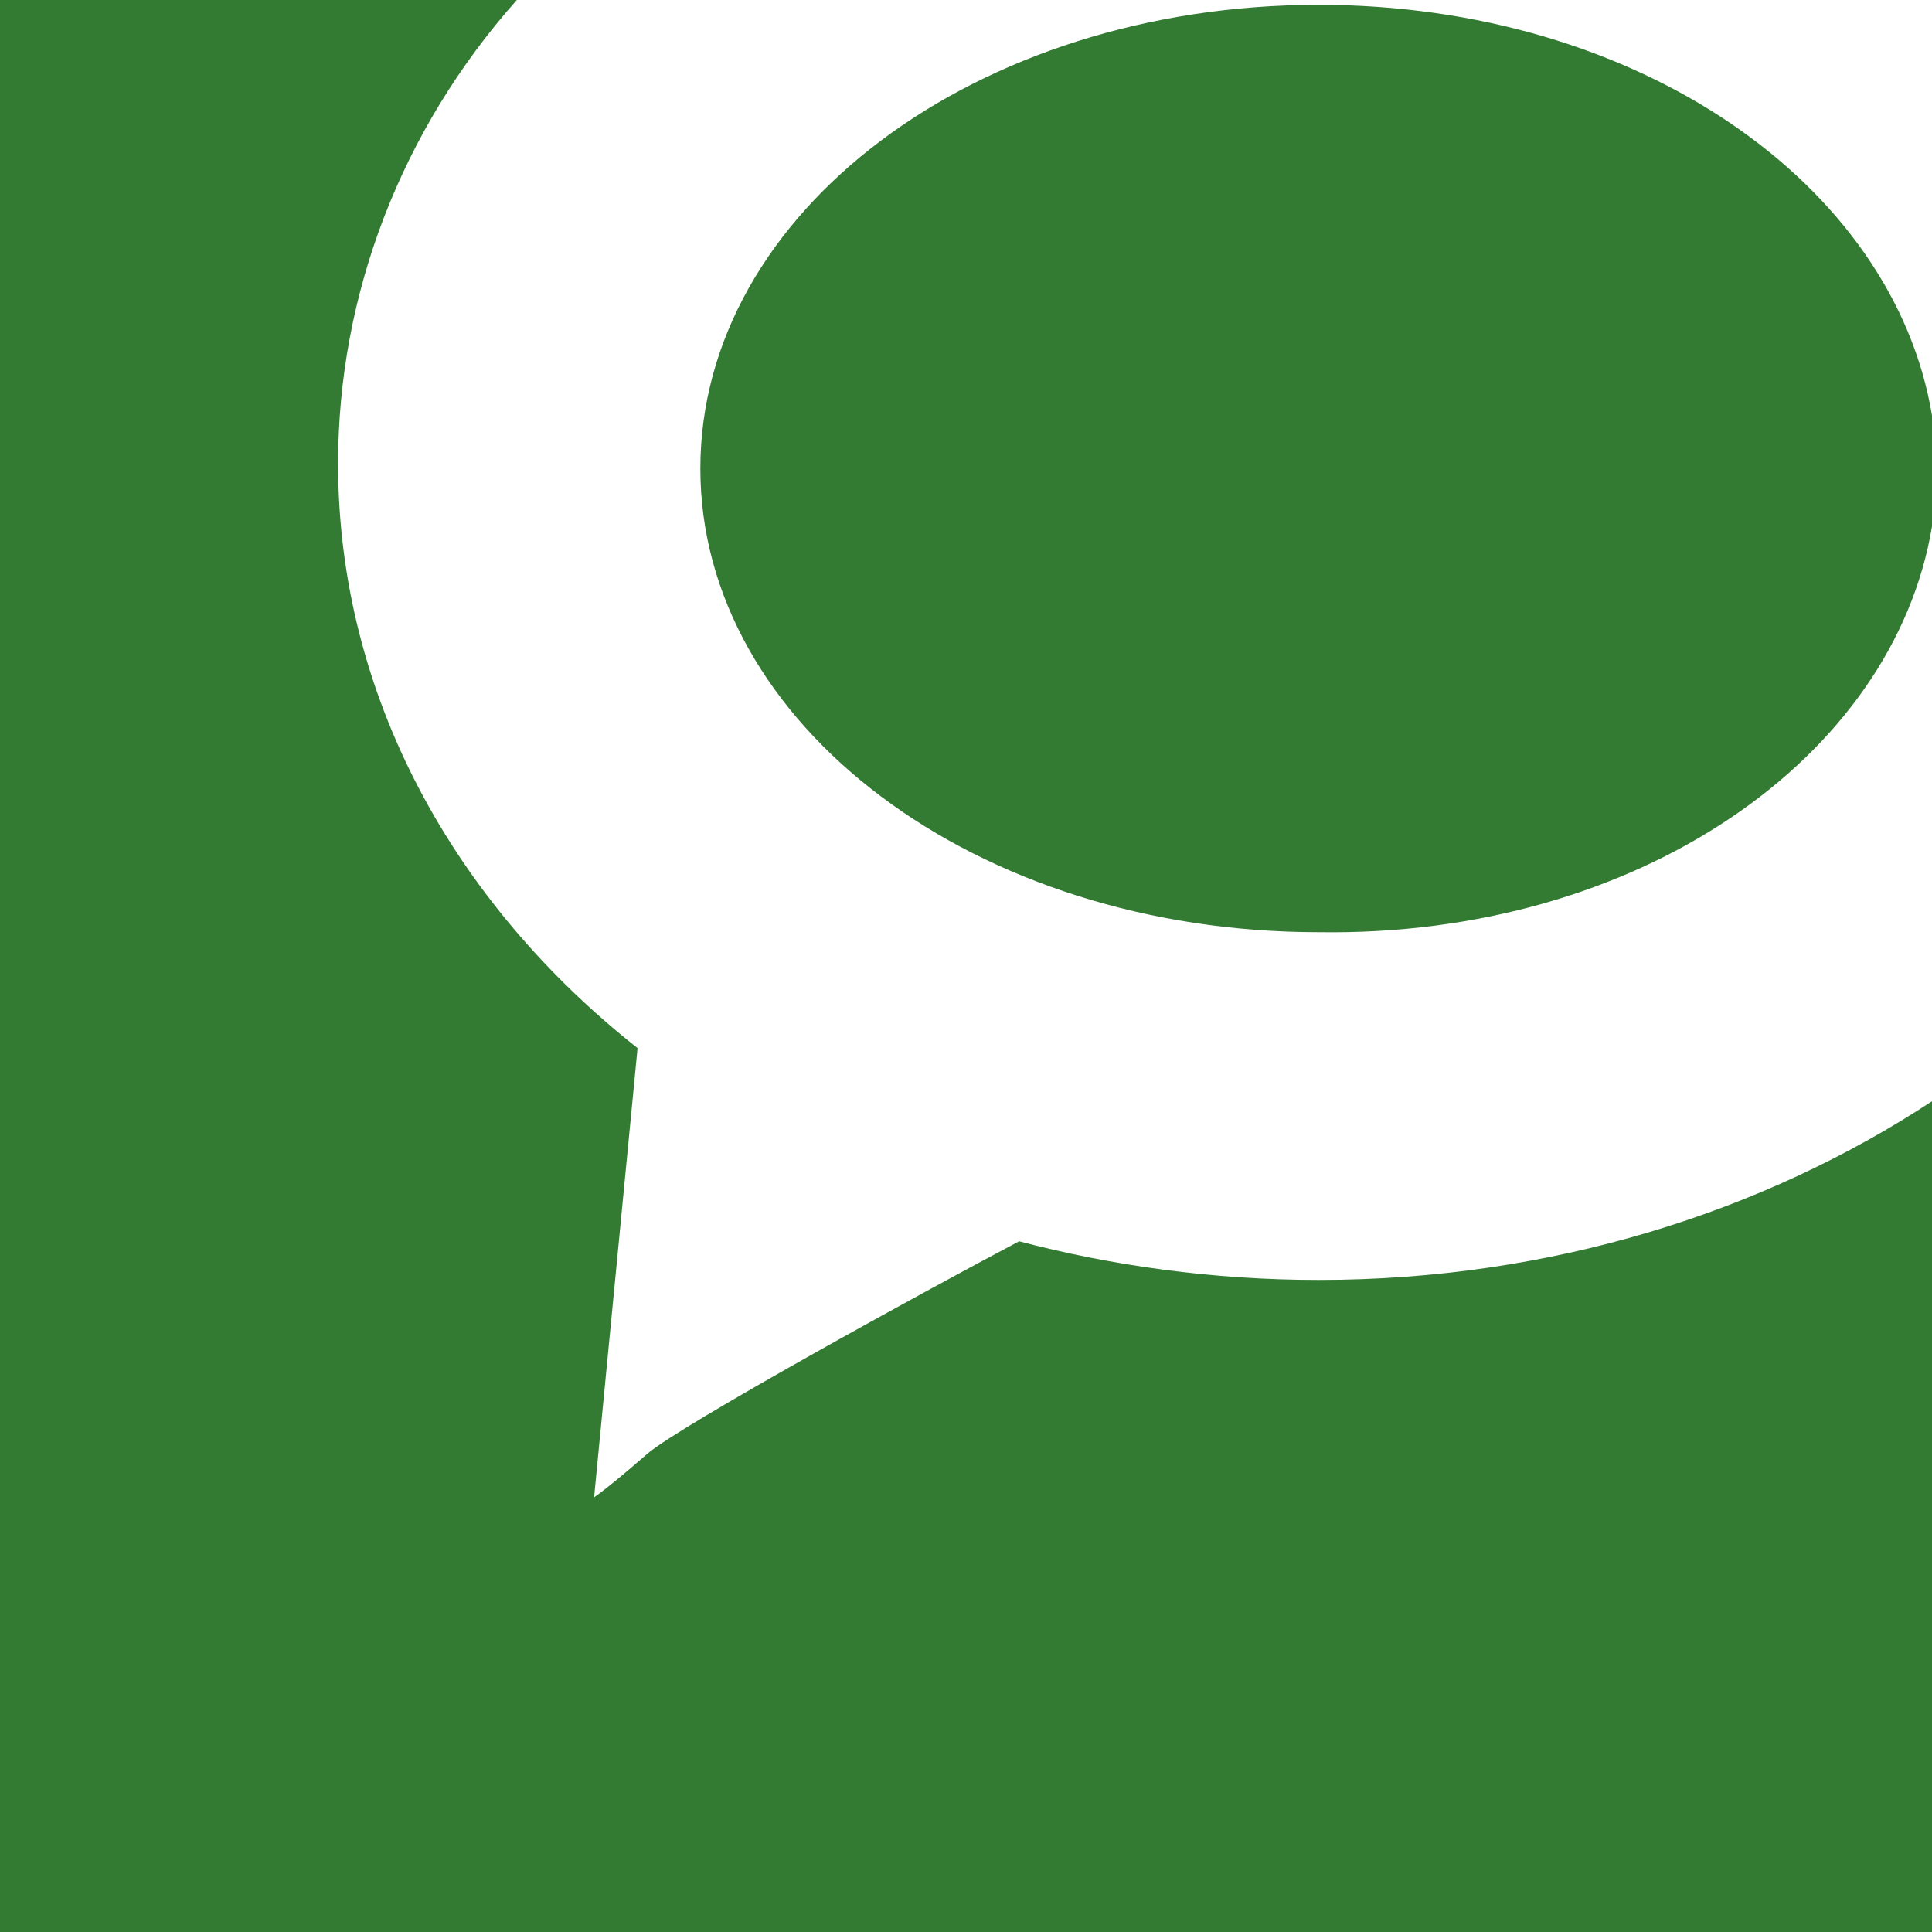
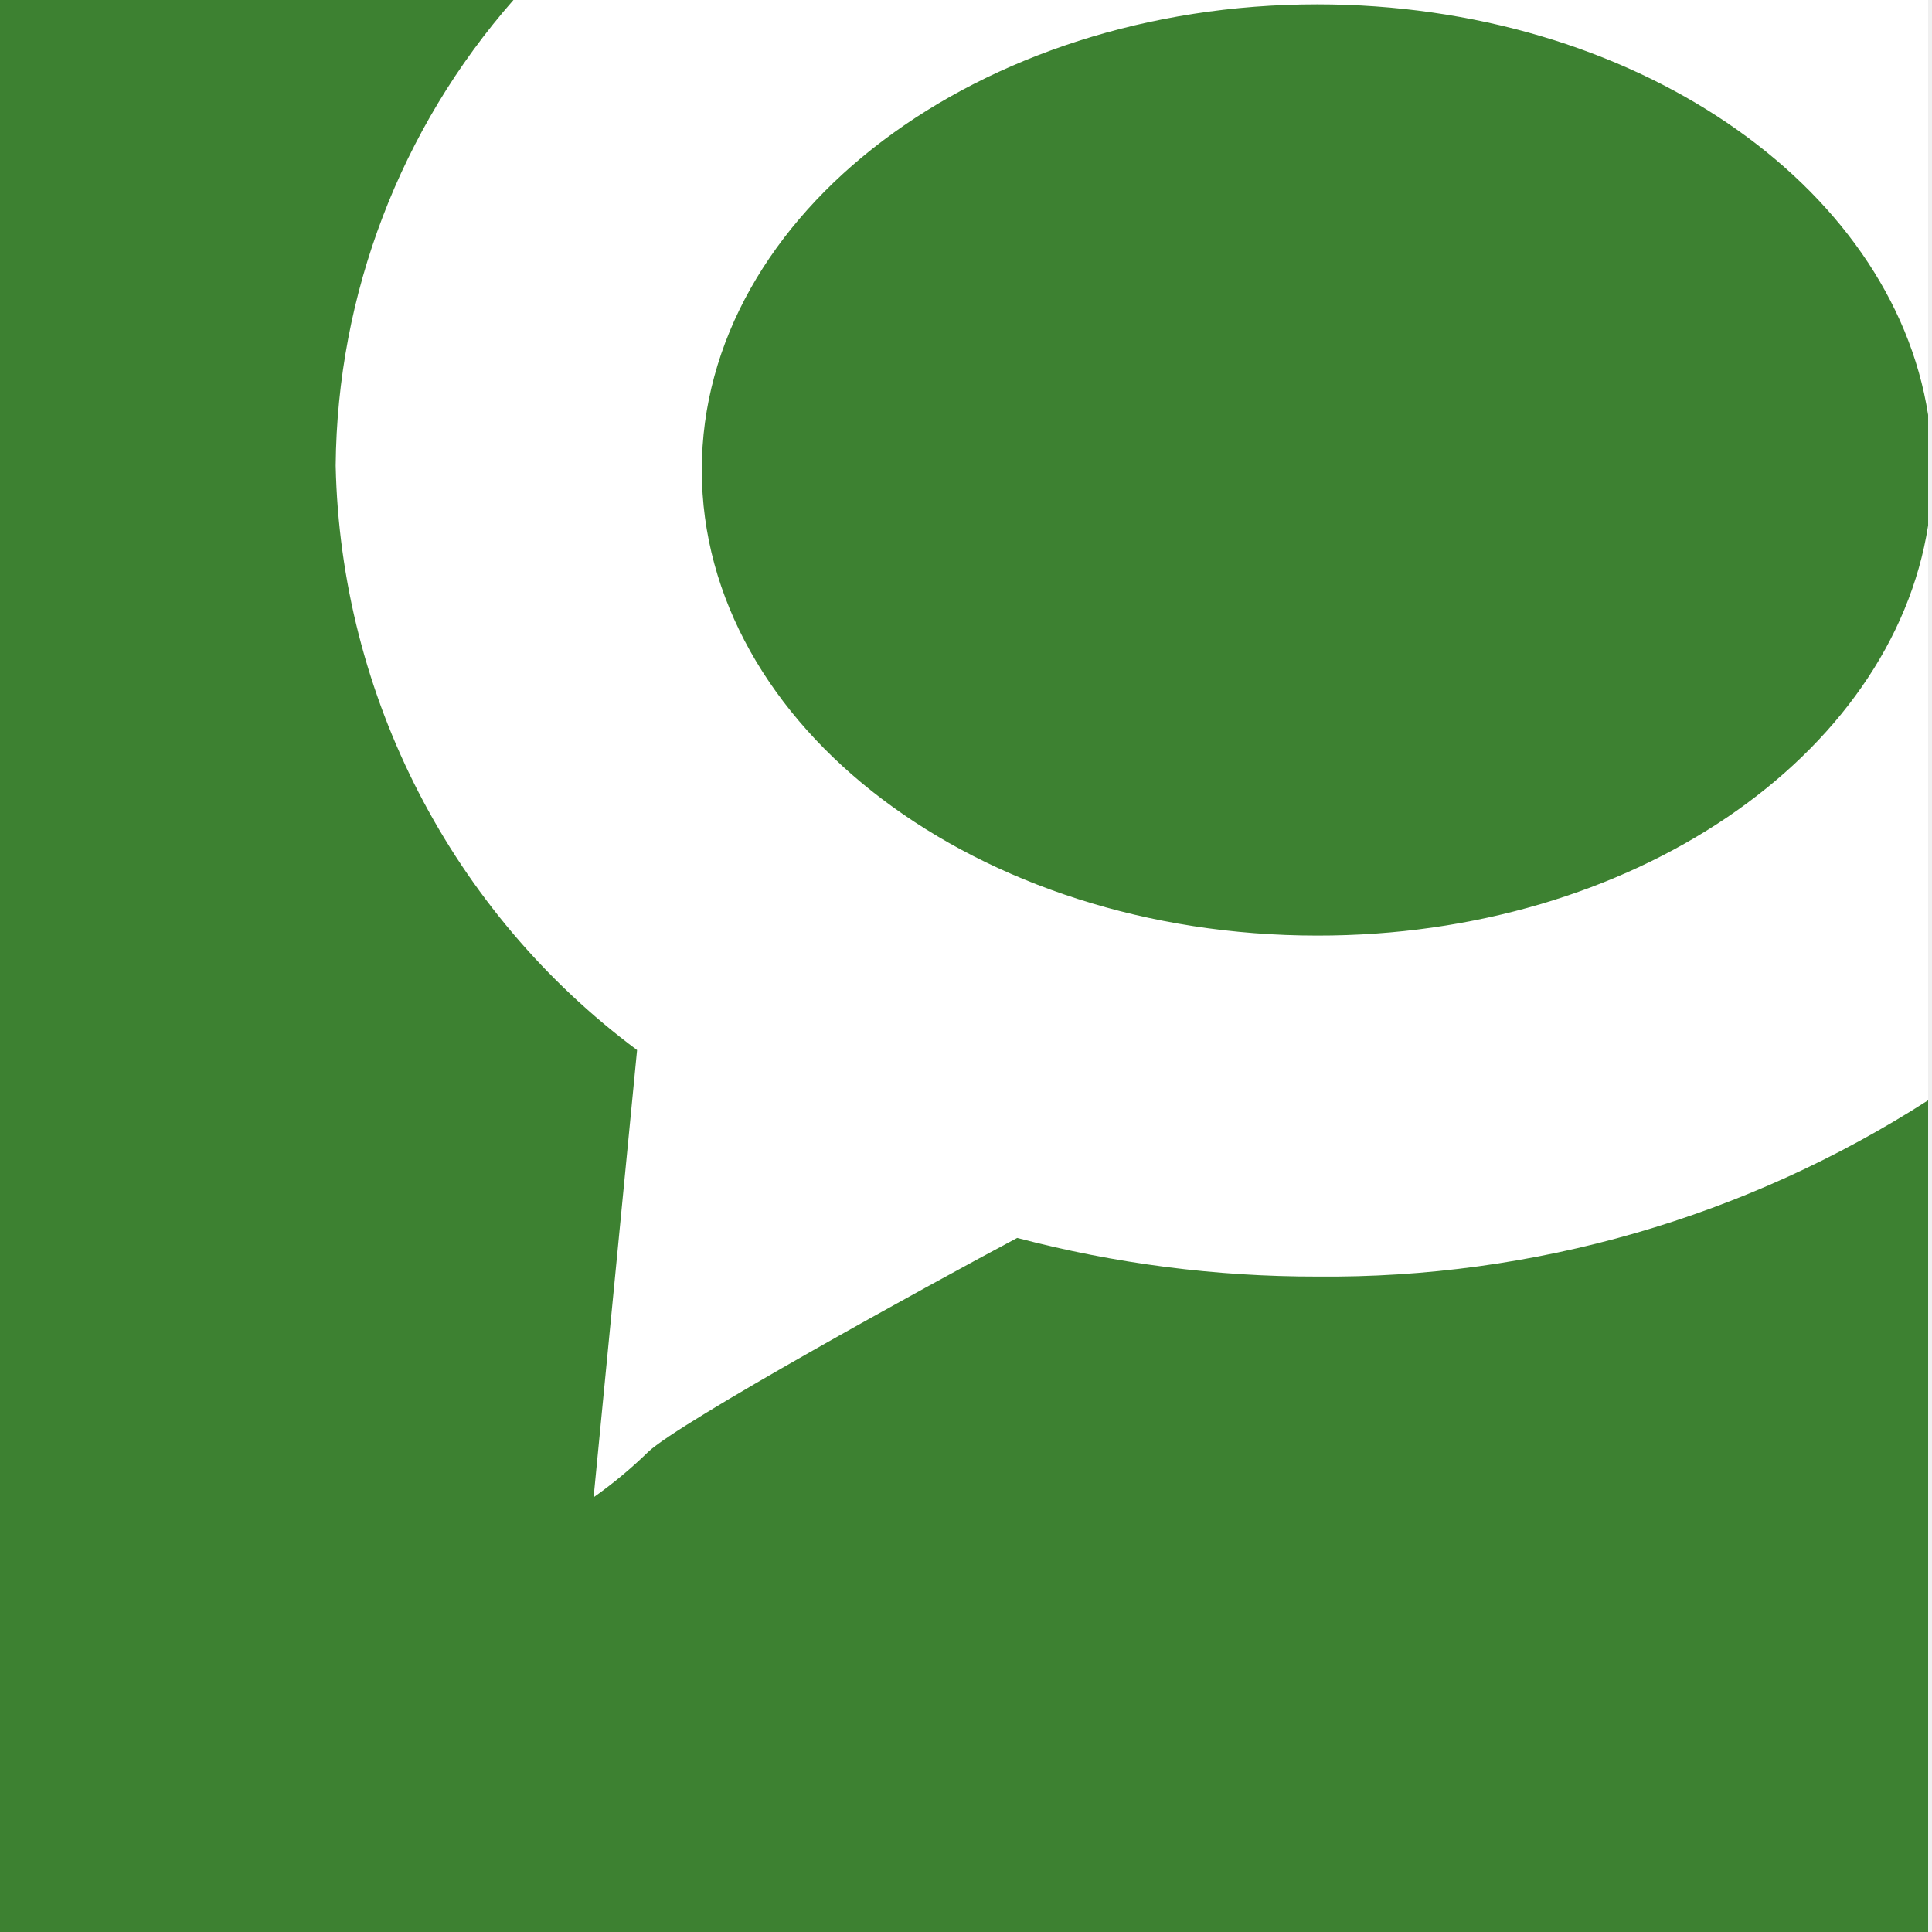
- <svg xmlns="http://www.w3.org/2000/svg" version="1.1" id="Layer_1" x="0px" y="0px" viewBox="0 0 40 40" style="enable-background:new 0 0 40 40;" xml:space="preserve">
-   <style type="text/css">
- 	.st0{fill:#49AE48;}
- 	.st1{fill-opacity:0.3;}
- 	.st2{fill:#FFFFFF;}
- </style>
-   <g id="Page-1">
-     <g id="technorati_hover">
-       <g id="bg">
-         <g>
-           <rect id="path-1" class="st0" width="40" height="40" />
-         </g>
-         <g>
-           <rect id="path-1_1_" class="st1" width="40" height="40" />
-         </g>
-       </g>
-       <path id="icon" class="st2" d="M40,10.9v11.9c-3.5,2.3-7.9,3.7-12.7,3.7c-2.2,0-4.3-0.3-6.2-0.8l0,0    c-1.9,1-7,3.8-7.7,4.4c-0.8,0.7-1.1,0.9-1.1,0.9l0.9-9.3C9.4,18.7,7,14.4,7,9.6C7,6.1,8.3,2.7,10.7,0l0,0H40v8.6    c-0.8-4.8-6.1-8.5-12.7-8.5c-7.1,0-12.8,4.3-12.8,9.6s5.7,9.6,12.8,9.6C33.9,19.4,39.2,15.7,40,10.9z" />
-     </g>
-   </g>
+ <svg xmlns="http://www.w3.org/2000/svg" viewBox="0 0 40 40">
+   <defs>
+     <style>.a{fill:#49ae48;}.b{fill:#3d8131;}.c{fill:#fff;}</style>
+   </defs>
+   <rect class="a" width="39.92" height="40" />
+   <rect class="b" width="39.92" height="40" />
+   <path class="c" d="M39.92,10.88v11.9a23,23,0,0,1-12.65,3.65,24.26,24.26,0,0,1-6.21-.8c-1.88,1-7,3.82-7.64,4.43a9.39,9.39,0,0,1-1.13.94l0.9-9.26A15.5,15.5,0,0,1,6.95,9.64,14.81,14.81,0,0,1,10.63,0H39.92V8.59C39.17,3.8,33.79.09,27.27,0.09c-7,0-12.74,4.32-12.74,9.64s5.71,9.64,12.74,9.64C33.79,19.38,39.17,15.66,39.92,10.88Z" />
</svg>
